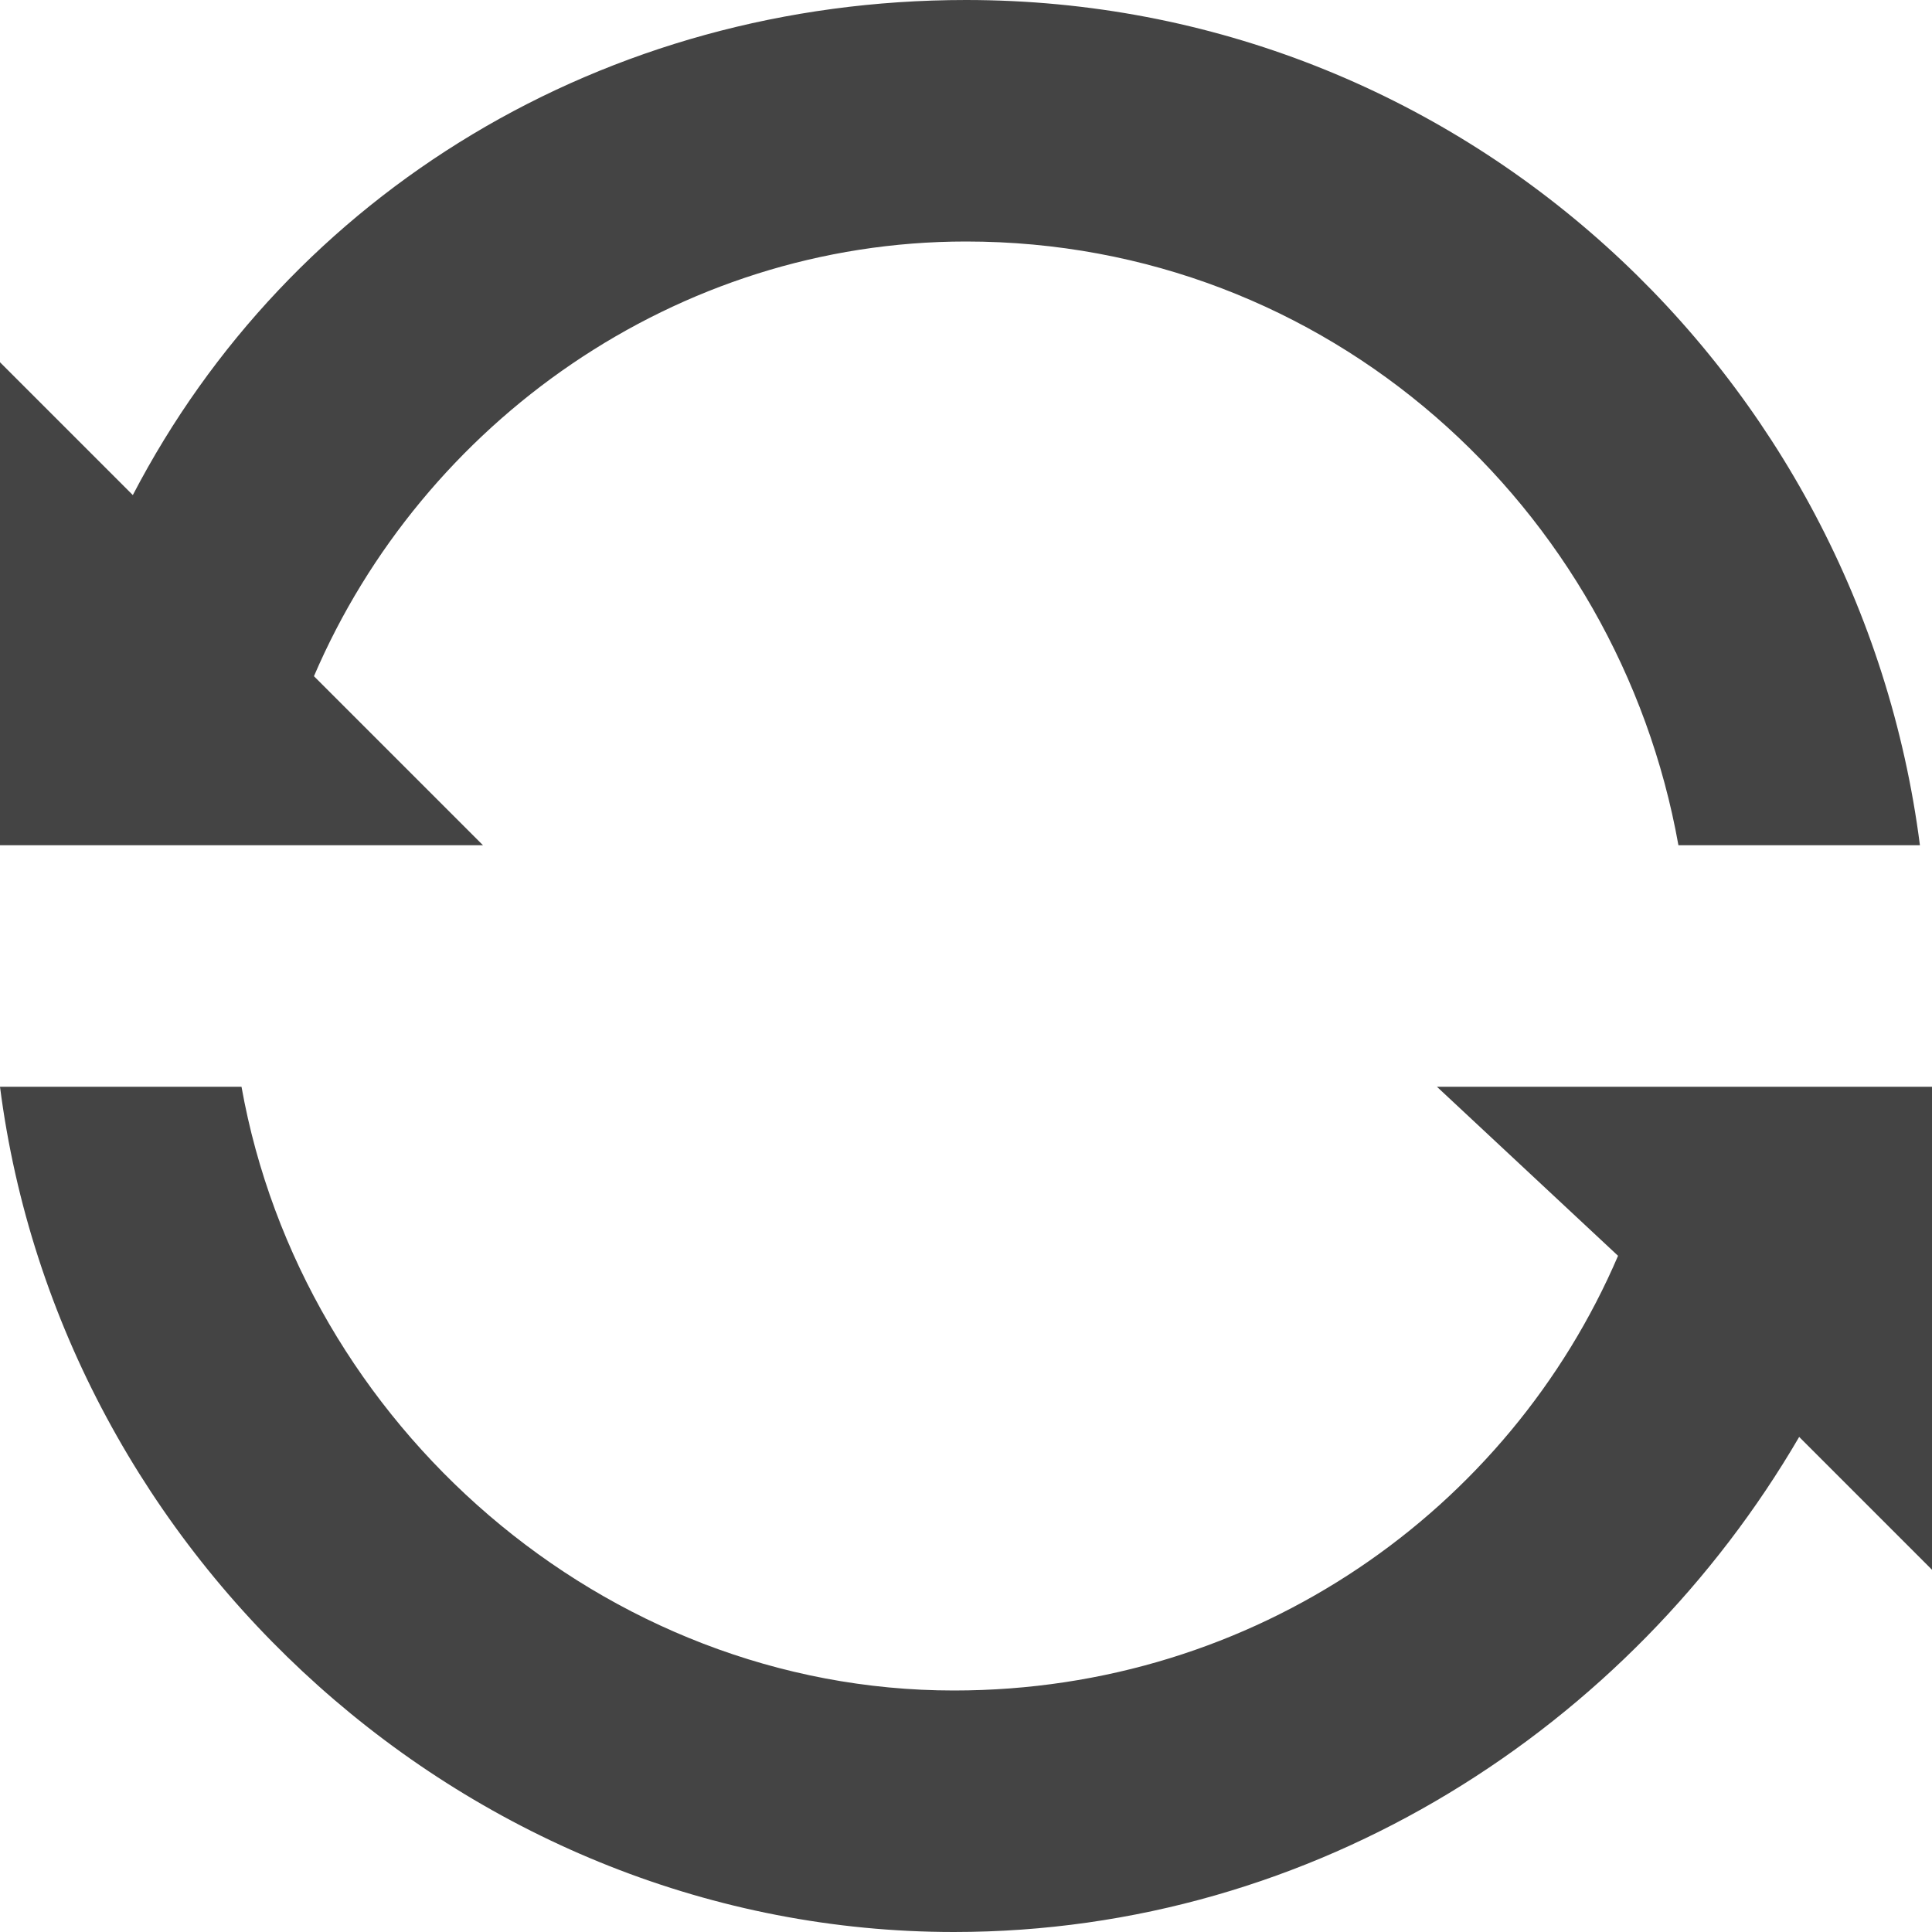
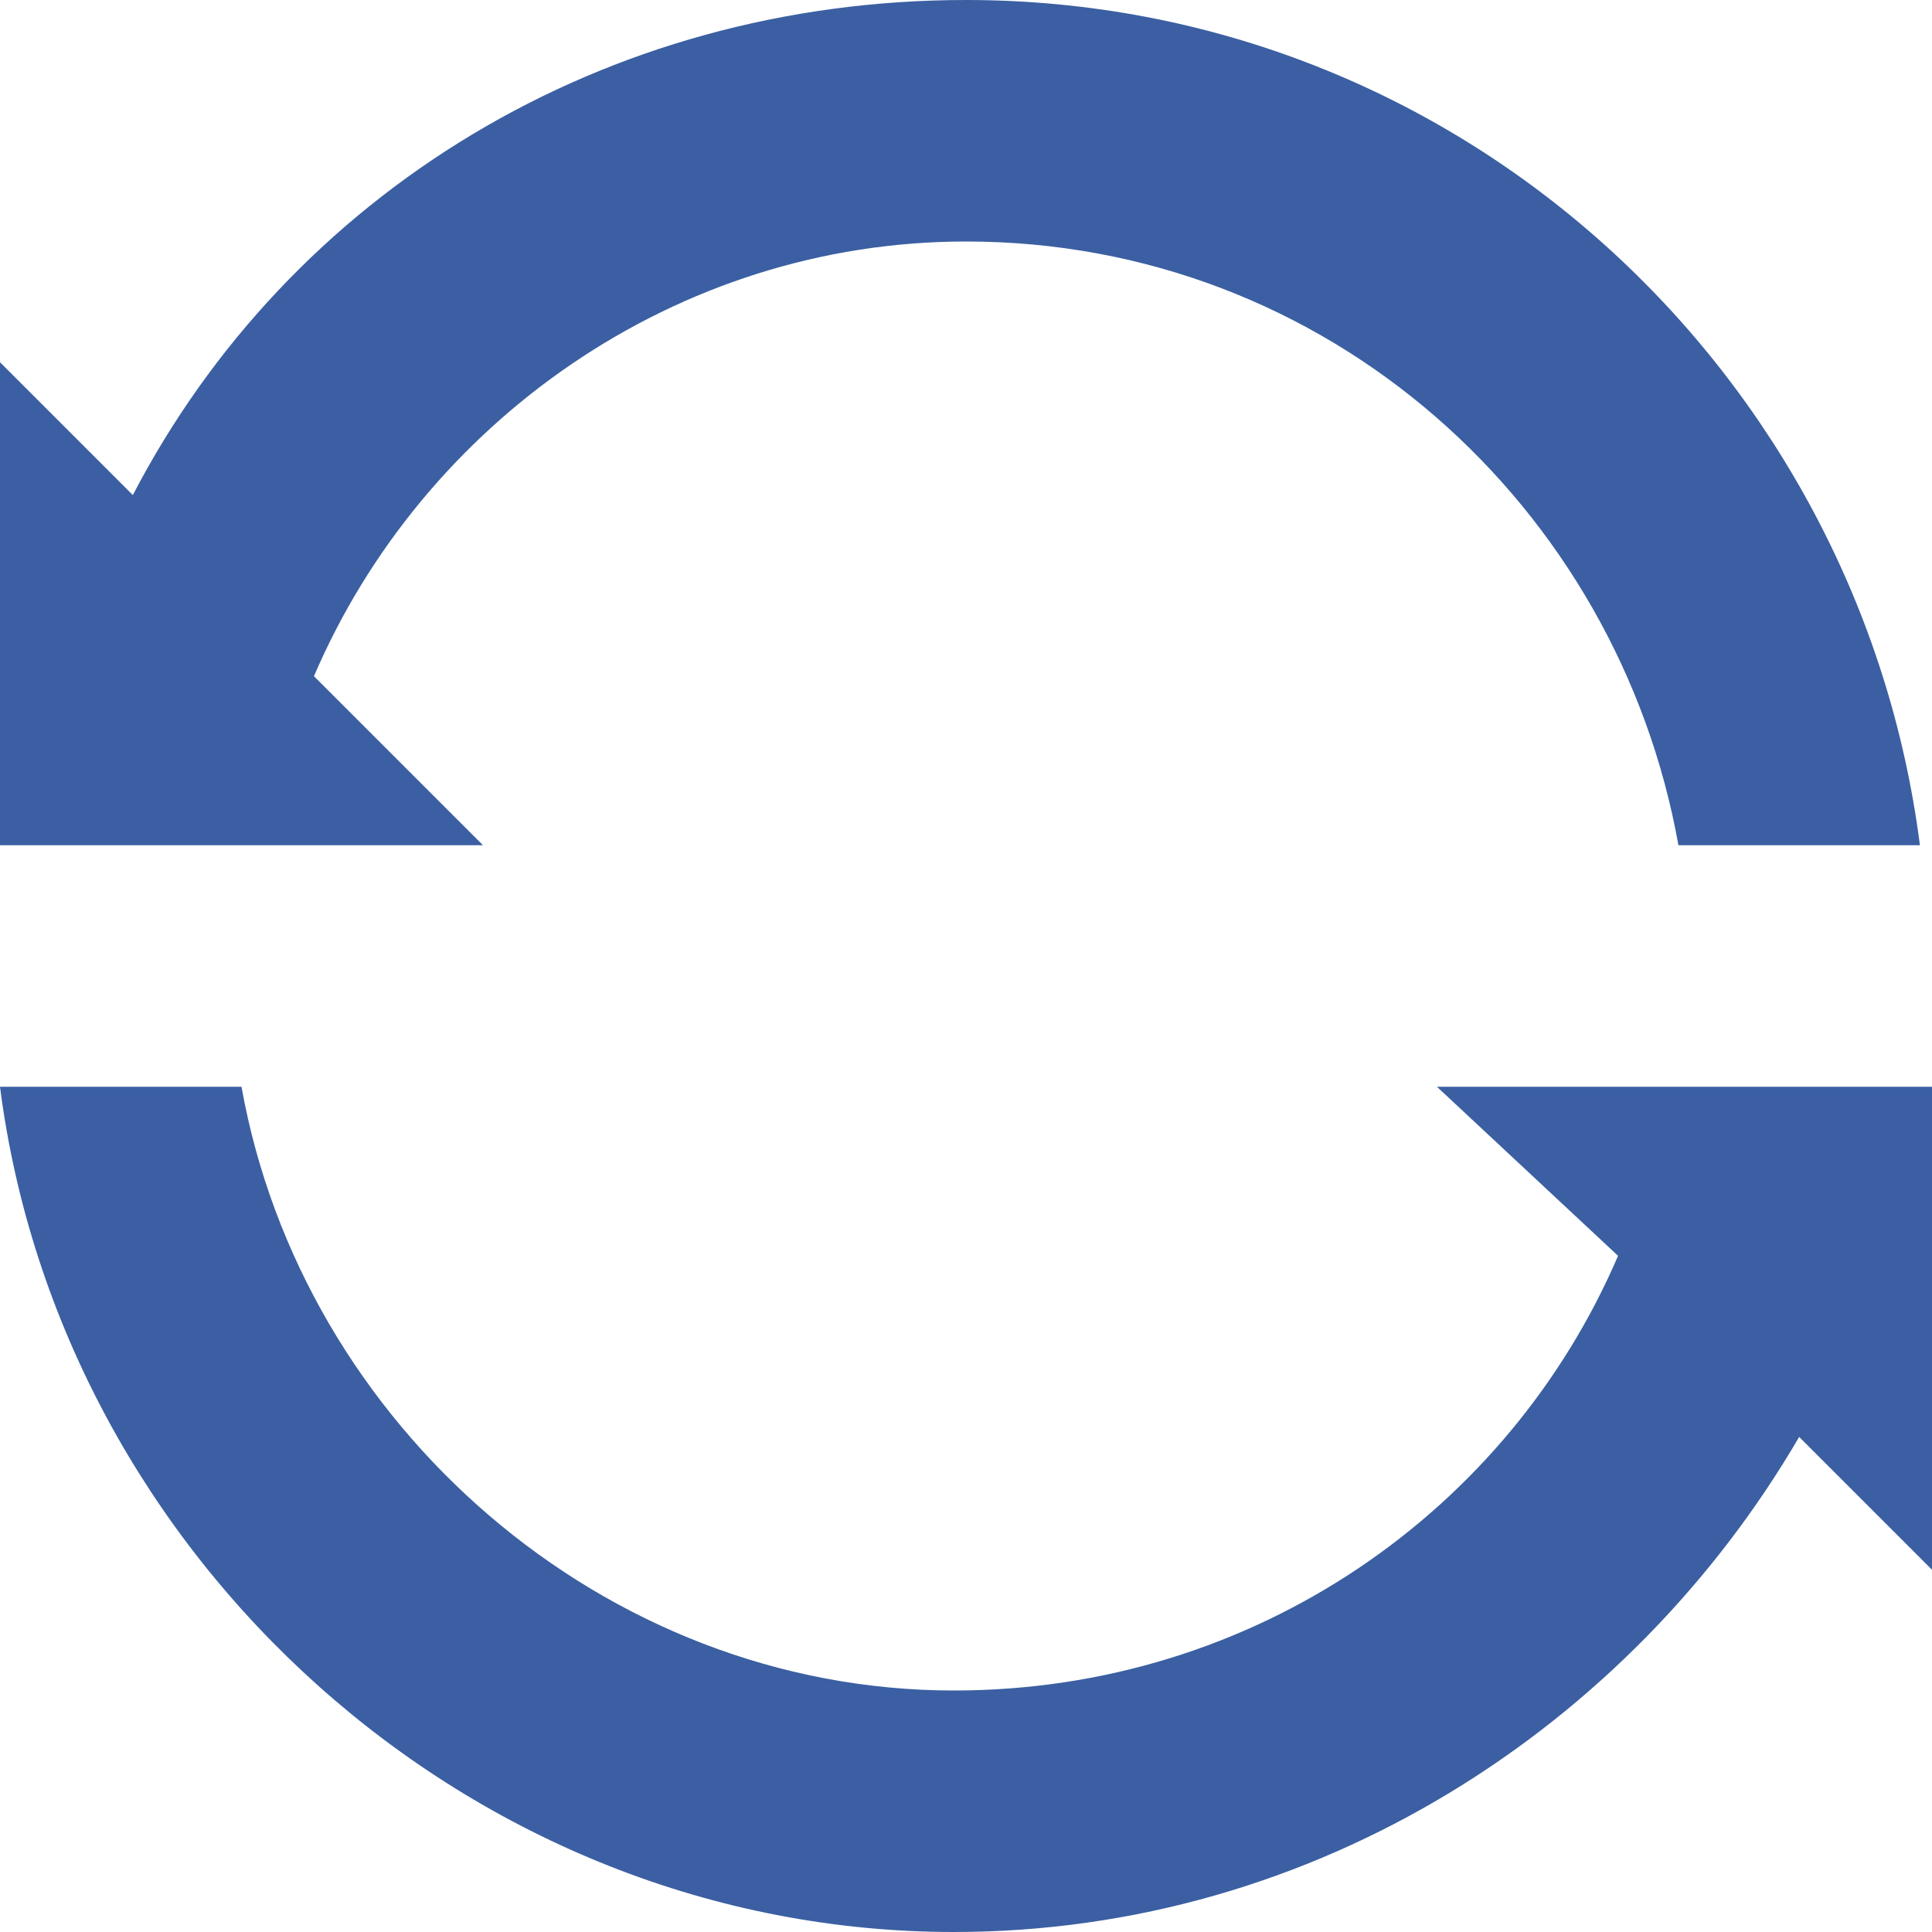
<svg xmlns="http://www.w3.org/2000/svg" version="1.1" width="16" height="16" viewBox="0 0 16 16">
-   <path fill="#444" d="M2.6 5.6c0.9-2.1 3-3.6 5.4-3.6 3 0 5.4 2.2 5.9 5h2c-0.5-3.9-3.8-7-7.9-7-3 0-5.6 1.6-6.9 4.1l-1.1-1.1v4h4l-1.4-1.4z" />
-   <path fill="#444" d="M16 9h-4.1l1.5 1.4c-0.9 2.1-3 3.6-5.5 3.6-2.9 0-5.4-2.2-5.9-5h-2c0.5 3.9 3.9 7 7.9 7 3 0 5.6-1.7 7-4.1l1.1 1.1v-4z" />
+   <path fill="#3B5FA2" d="M2.6 5.6c0.9-2.1 3-3.6 5.4-3.6 3 0 5.4 2.2 5.9 5h2c-0.5-3.9-3.8-7-7.9-7-3 0-5.6 1.6-6.9 4.1l-1.1-1.1v4h4l-1.4-1.4z" />
+   <path fill="#3B5FA2" d="M16 9h-4.1l1.5 1.4c-0.9 2.1-3 3.6-5.5 3.6-2.9 0-5.4-2.2-5.9-5h-2c0.5 3.9 3.9 7 7.9 7 3 0 5.6-1.7 7-4.1l1.1 1.1v-4z" />
</svg>
